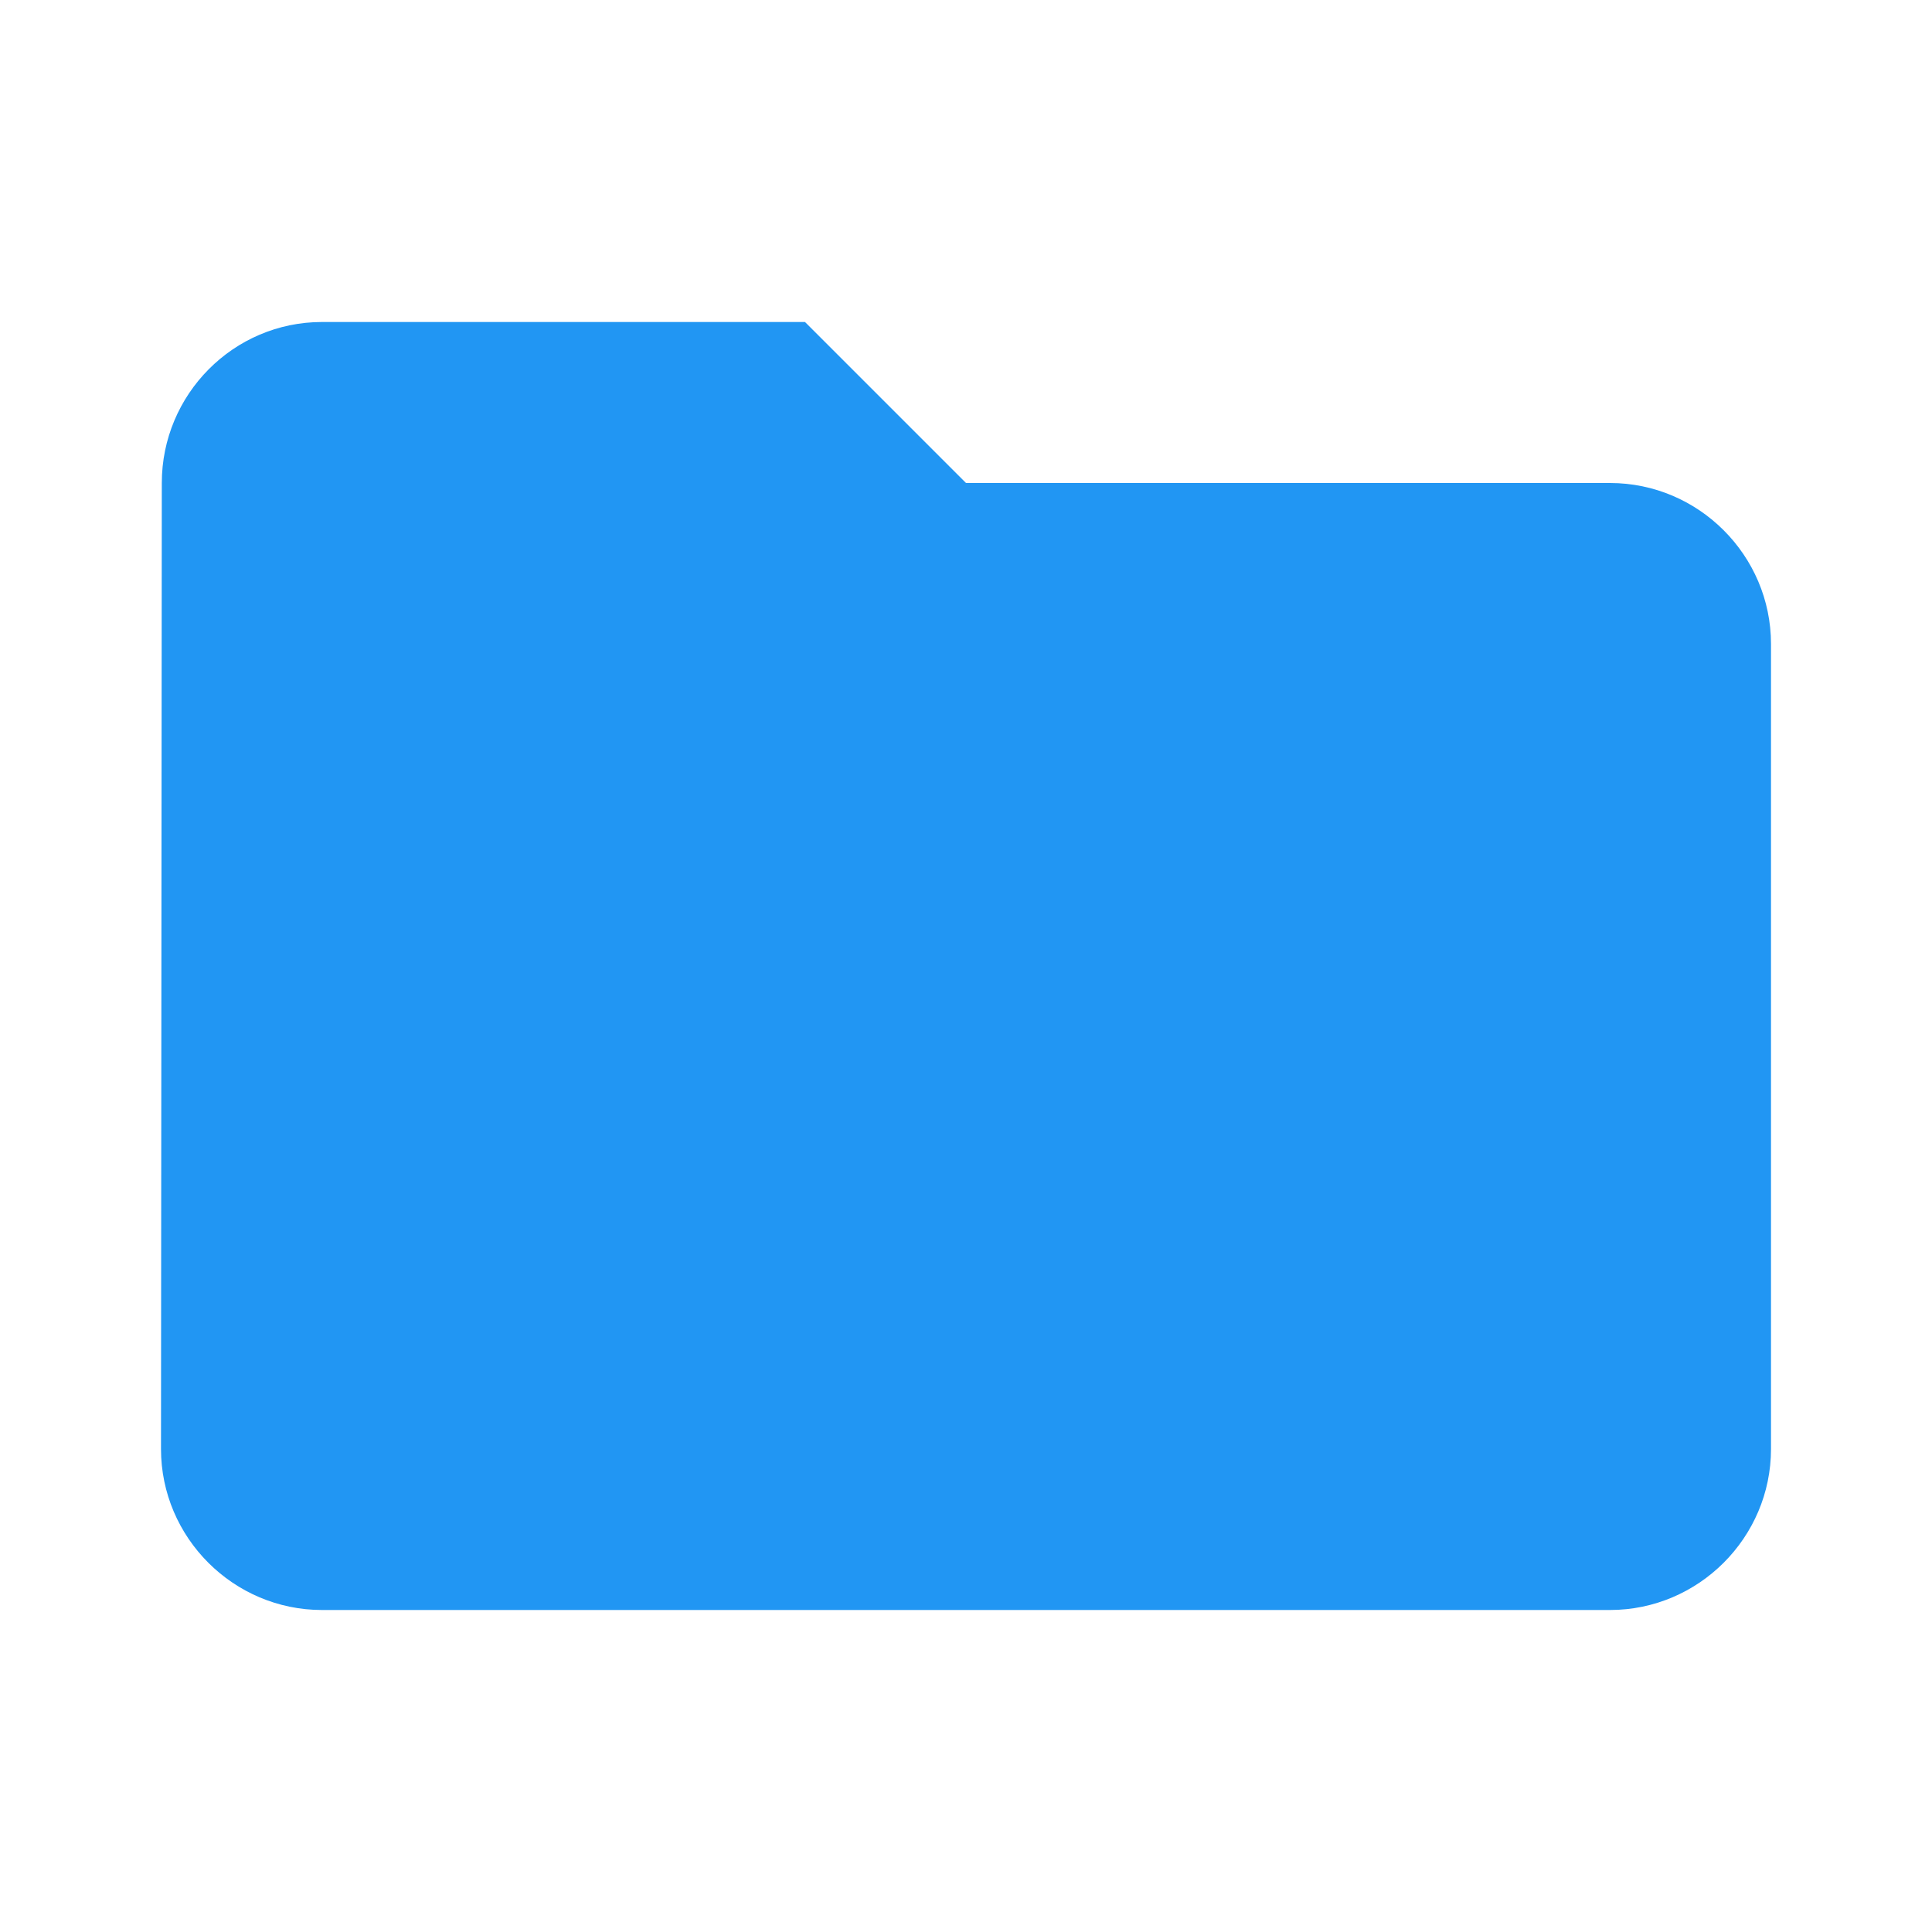
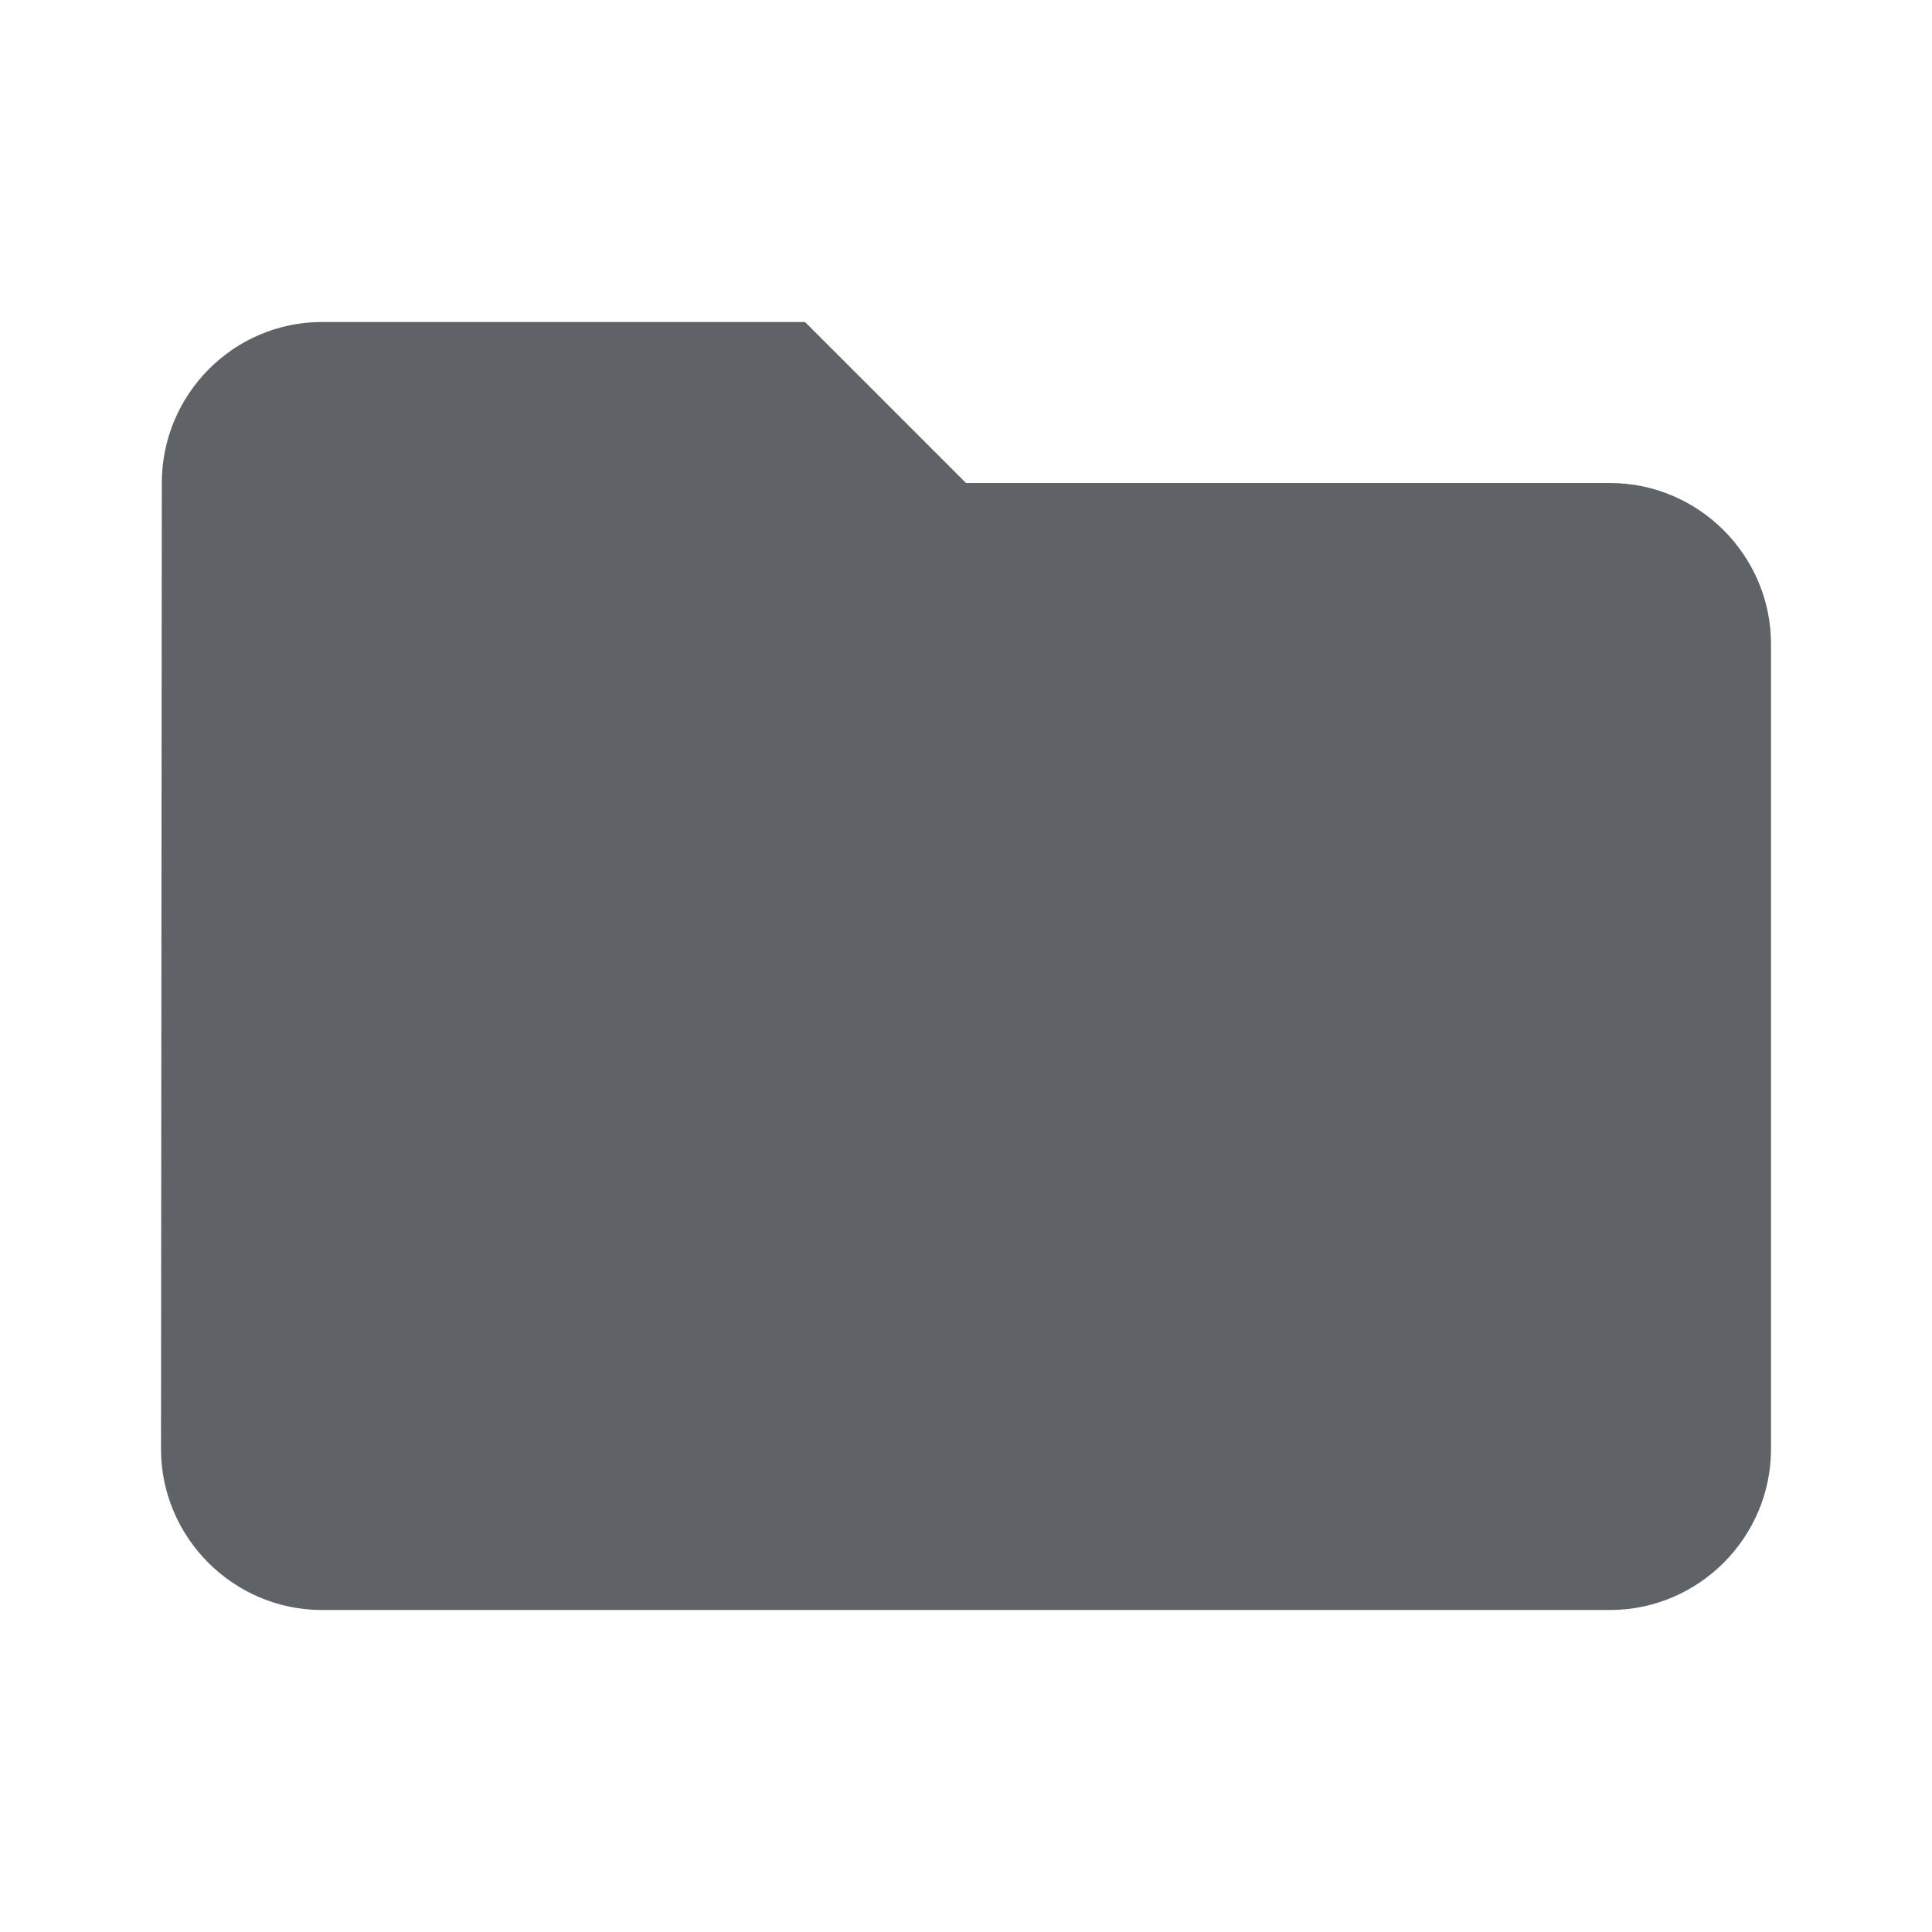
<svg xmlns="http://www.w3.org/2000/svg" width="24" height="24" viewBox="0 0 24 24" fill="none">
-   <path d="M10 4H4C2.9 4 2.01 4.9 2.01 6L2 18C2 19.1 2.9 20 4 20H20C21.1 20 22 19.1 22 18V8C22 6.9 21.1 6 20 6H12L10 4Z" fill="#2196F3" />
+   <path d="M10 4H4C2.9 4 2.01 4.9 2.01 6L2 18C2 19.1 2.9 20 4 20H20C21.1 20 22 19.1 22 18V8C22 6.9 21.1 6 20 6H12L10 4Z" fill="#5f6368" />
</svg>
